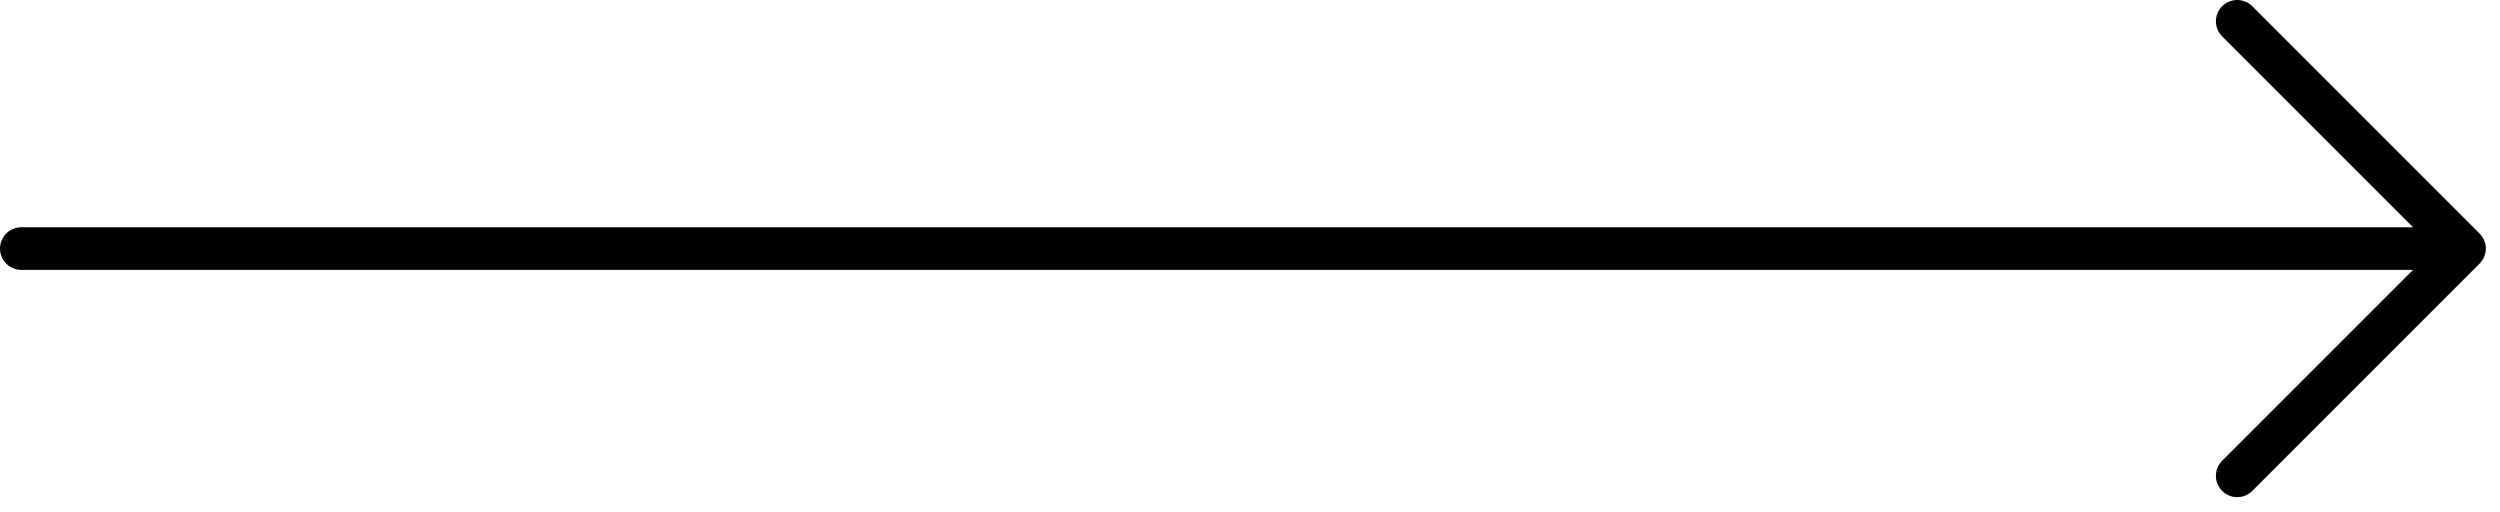
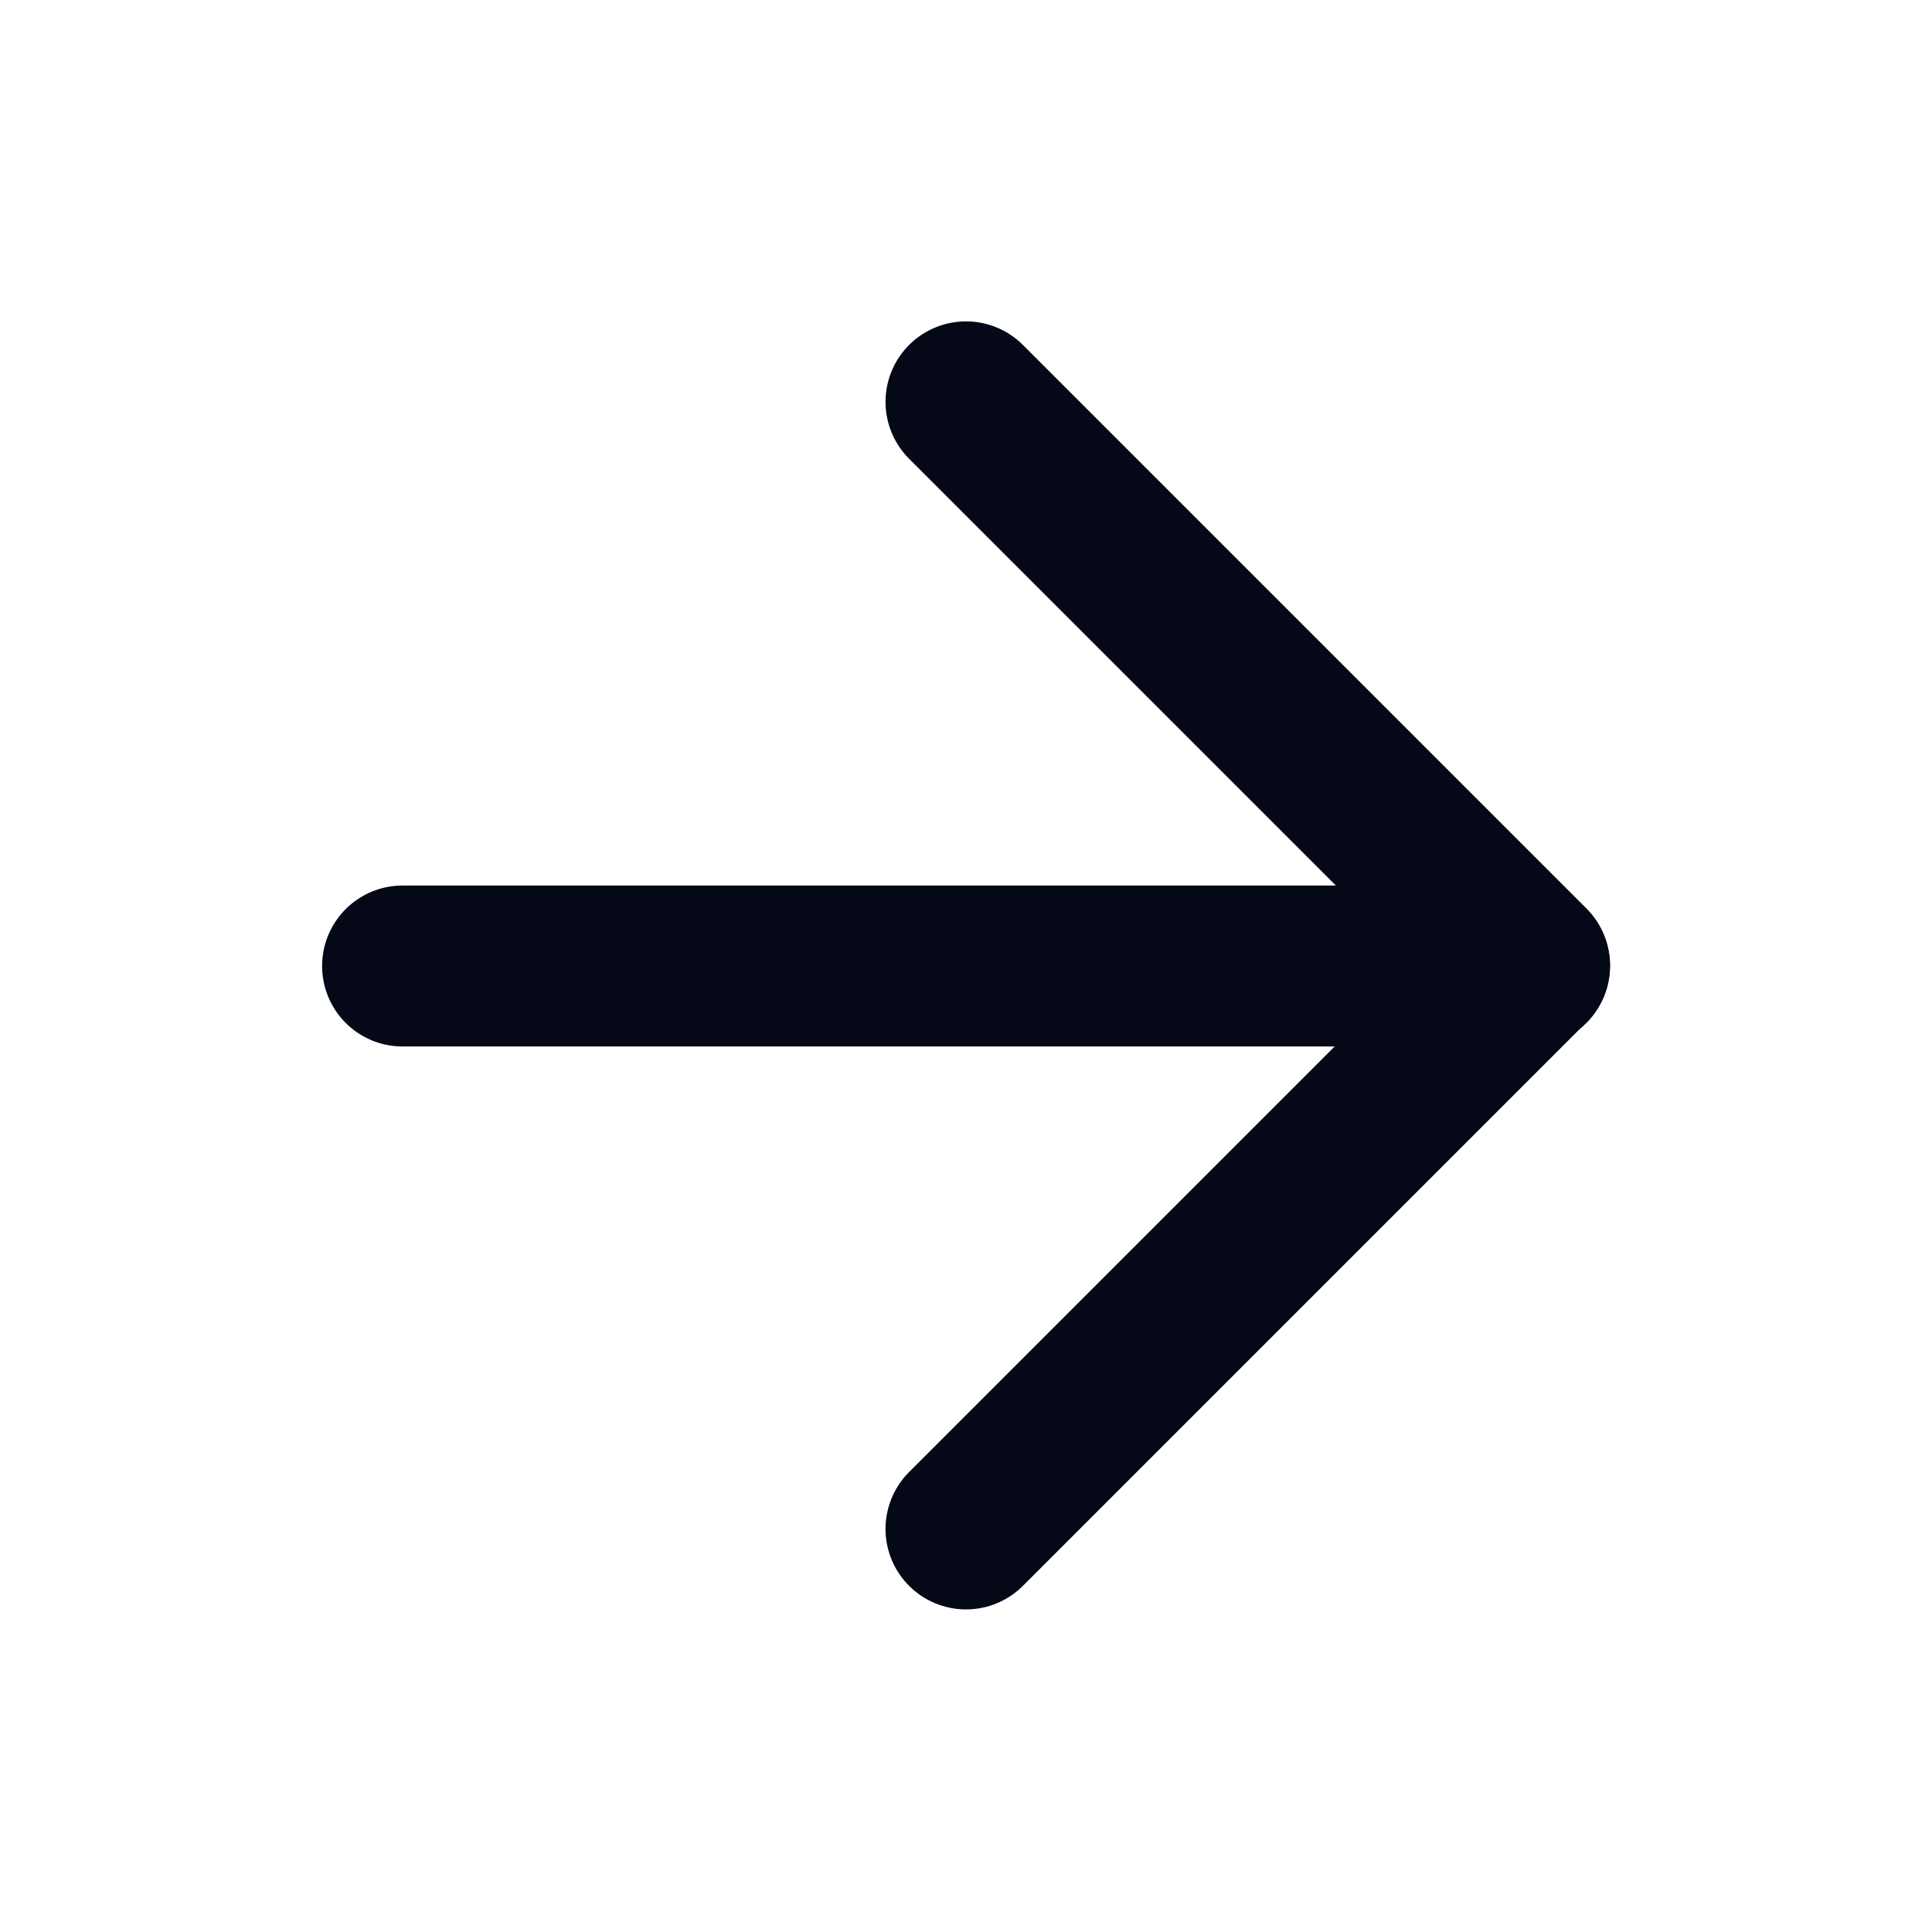
- <svg xmlns="http://www.w3.org/2000/svg" width="44" height="9" viewBox="0 0 44 9" fill="none">
-   <path d="M43.375 4.375L0.375 4.375M43.375 4.375L39.375 8.375M43.375 4.375L39.375 0.375" stroke="currentColor" stroke-width="0.75" stroke-linecap="round" stroke-linejoin="round" />
+ <svg xmlns="http://www.w3.org/2000/svg" width="16" height="16" viewBox="0 0 16 16" fill="none">
+   <path d="M3.334 8H12.667" stroke="#050817" stroke-width="1.333" stroke-linecap="round" stroke-linejoin="round" />
+   <path d="M8 3.328L12.667 7.995L8 12.662" stroke="#050817" stroke-width="1.333" stroke-linecap="round" stroke-linejoin="round" />
</svg>
